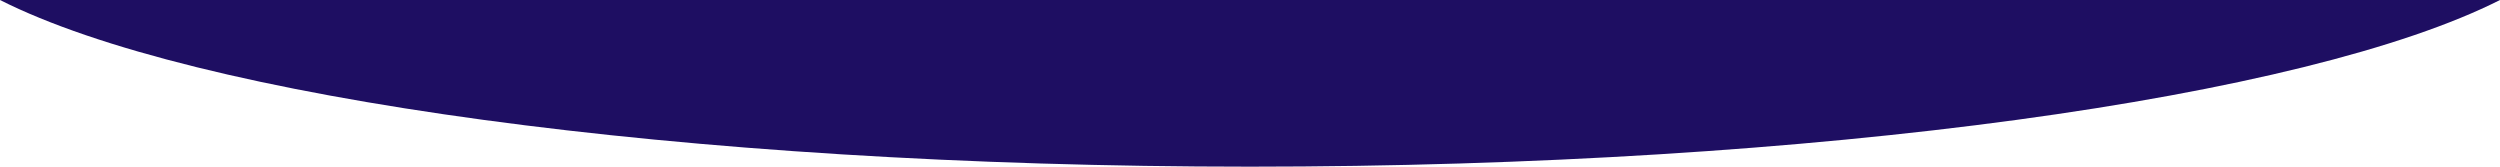
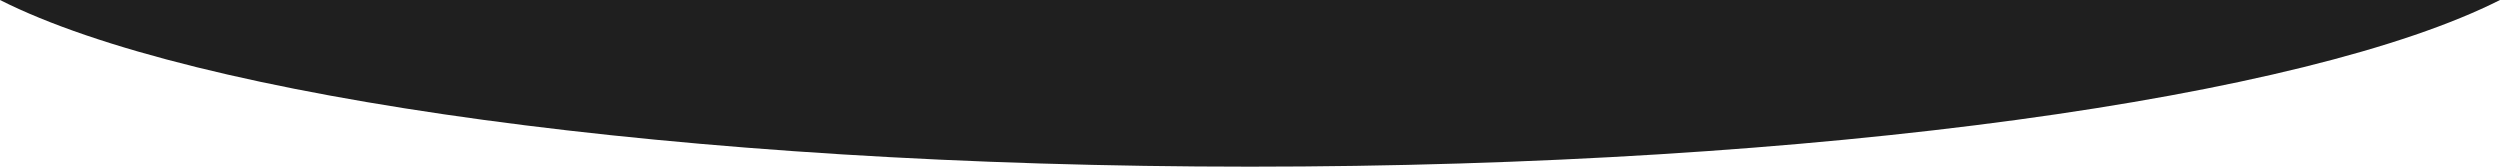
<svg xmlns="http://www.w3.org/2000/svg" width="1200" height="80" viewBox="0 0 1200 80" fill="none">
-   <path fill-rule="evenodd" clip-rule="evenodd" d="M0 0C92.573 46.788 326.3 80 600 80C873.7 80 1107.43 46.788 1200 0H0Z" fill="#1E0E62" />
+   <path fill-rule="evenodd" clip-rule="evenodd" d="M0 0C92.573 46.788 326.3 80 600 80C873.7 80 1107.43 46.788 1200 0H0Z" fill="#1f1f1f" />
</svg>
